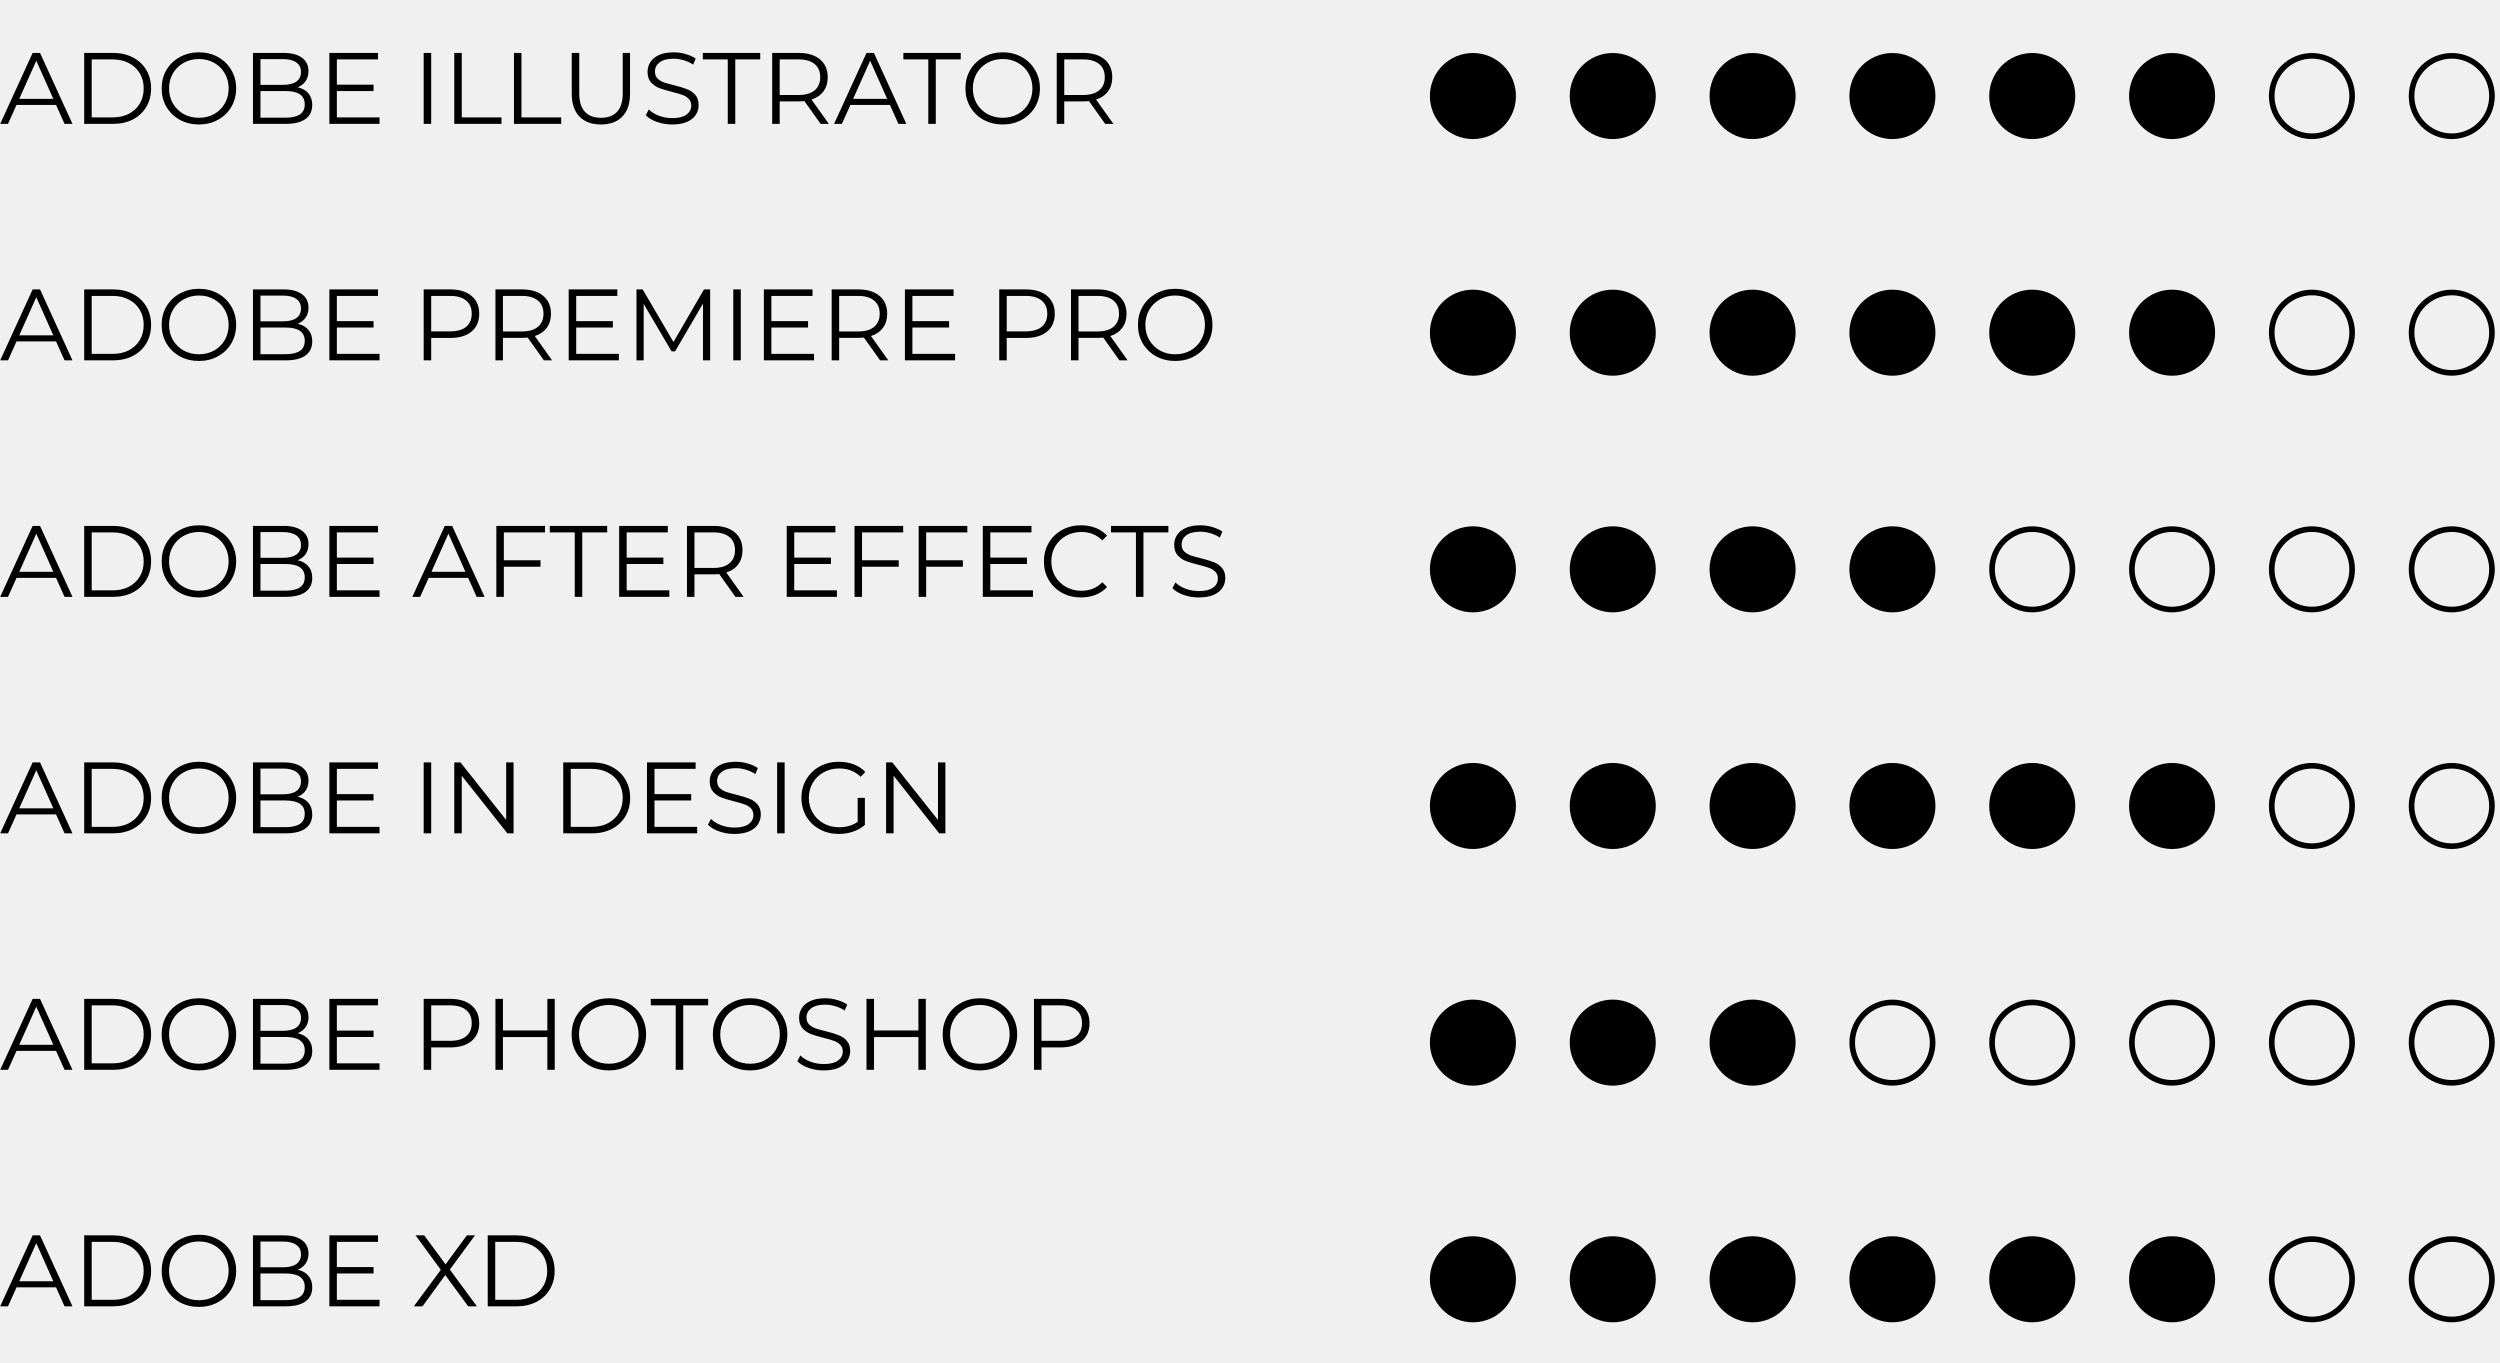
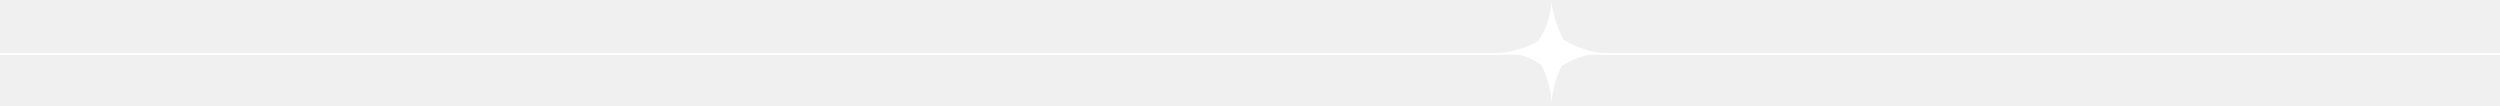
- <svg xmlns="http://www.w3.org/2000/svg" width="444" height="242" viewBox="0 0 444 242" fill="none">
-   <circle cx="261.589" cy="17.057" r="7.642" fill="black" />
-   <circle cx="286.424" cy="17.057" r="7.642" fill="black" />
-   <circle cx="311.259" cy="17.057" r="7.642" fill="black" />
-   <circle cx="336.094" cy="17.057" r="7.642" fill="black" />
-   <circle cx="360.929" cy="17.057" r="7.642" fill="black" />
-   <circle cx="385.764" cy="17.057" r="7.642" fill="black" />
-   <circle cx="410.599" cy="17.057" r="7.142" stroke="black" />
-   <circle cx="435.434" cy="17.057" r="7.142" stroke="black" />
-   <circle cx="261.589" cy="101.114" r="7.642" fill="black" />
-   <circle cx="286.424" cy="101.114" r="7.642" fill="black" />
-   <circle cx="311.259" cy="101.114" r="7.642" fill="black" />
-   <circle cx="336.094" cy="101.114" r="7.642" fill="black" />
-   <circle cx="360.929" cy="101.114" r="7.142" stroke="black" />
-   <circle cx="385.764" cy="101.114" r="7.142" stroke="black" />
-   <circle cx="410.599" cy="101.114" r="7.142" stroke="black" />
-   <circle cx="435.434" cy="101.114" r="7.142" stroke="black" />
-   <circle cx="261.589" cy="185.171" r="7.642" fill="black" />
-   <circle cx="286.424" cy="185.171" r="7.642" fill="black" />
-   <circle cx="311.259" cy="185.171" r="7.642" fill="black" />
-   <circle cx="336.094" cy="185.171" r="7.142" stroke="black" />
-   <circle cx="360.929" cy="185.171" r="7.142" stroke="black" />
-   <circle cx="385.764" cy="185.171" r="7.142" stroke="black" />
-   <circle cx="410.599" cy="185.171" r="7.142" stroke="black" />
-   <circle cx="435.434" cy="185.171" r="7.142" stroke="black" />
-   <circle cx="261.589" cy="59.086" r="7.642" fill="black" />
-   <circle cx="286.424" cy="59.086" r="7.642" fill="black" />
-   <circle cx="311.259" cy="59.086" r="7.642" fill="black" />
-   <circle cx="336.094" cy="59.086" r="7.642" fill="black" />
-   <circle cx="360.929" cy="59.086" r="7.642" fill="black" />
-   <circle cx="385.764" cy="59.086" r="7.642" fill="black" />
-   <circle cx="410.599" cy="59.086" r="7.142" stroke="black" />
-   <circle cx="435.434" cy="59.086" r="7.142" stroke="black" />
-   <circle cx="261.589" cy="143.143" r="7.642" fill="black" />
-   <circle cx="286.424" cy="143.143" r="7.642" fill="black" />
-   <circle cx="311.259" cy="143.143" r="7.642" fill="black" />
-   <circle cx="336.094" cy="143.143" r="7.642" fill="black" />
-   <circle cx="360.929" cy="143.143" r="7.642" fill="black" />
-   <circle cx="385.764" cy="143.143" r="7.642" fill="black" />
-   <circle cx="410.599" cy="143.143" r="7.142" stroke="black" />
-   <circle cx="435.434" cy="143.143" r="7.142" stroke="black" />
-   <circle cx="261.589" cy="227.2" r="7.642" fill="black" />
-   <circle cx="286.424" cy="227.2" r="7.642" fill="black" />
-   <circle cx="311.259" cy="227.2" r="7.642" fill="black" />
-   <circle cx="336.094" cy="227.2" r="7.642" fill="black" />
-   <circle cx="360.929" cy="227.2" r="7.642" fill="black" />
-   <circle cx="385.764" cy="227.2" r="7.642" fill="black" />
-   <circle cx="410.599" cy="227.2" r="7.142" stroke="black" />
-   <circle cx="435.434" cy="227.2" r="7.142" stroke="black" />
-   <path d="M9.954 18.634H2.934L1.422 22H0.036L5.796 9.4H7.11L12.87 22H11.466L9.954 18.634ZM9.468 17.554L6.444 10.786L3.42 17.554H9.468ZM14.954 9.4H20.084C21.416 9.4 22.592 9.67 23.612 10.21C24.632 10.738 25.424 11.482 25.988 12.442C26.552 13.39 26.834 14.476 26.834 15.7C26.834 16.924 26.552 18.016 25.988 18.976C25.424 19.924 24.632 20.668 23.612 21.208C22.592 21.736 21.416 22 20.084 22H14.954V9.4ZM20.012 20.848C21.116 20.848 22.082 20.632 22.91 20.2C23.738 19.756 24.38 19.15 24.836 18.382C25.292 17.602 25.52 16.708 25.52 15.7C25.52 14.692 25.292 13.804 24.836 13.036C24.38 12.256 23.738 11.65 22.91 11.218C22.082 10.774 21.116 10.552 20.012 10.552H16.286V20.848H20.012ZM35.333 22.108C34.085 22.108 32.951 21.832 31.931 21.28C30.923 20.716 30.131 19.948 29.555 18.976C28.991 18.004 28.709 16.912 28.709 15.7C28.709 14.488 28.991 13.396 29.555 12.424C30.131 11.452 30.923 10.69 31.931 10.138C32.951 9.574 34.085 9.292 35.333 9.292C36.581 9.292 37.703 9.568 38.699 10.12C39.707 10.672 40.499 11.44 41.075 12.424C41.651 13.396 41.939 14.488 41.939 15.7C41.939 16.912 41.651 18.01 41.075 18.994C40.499 19.966 39.707 20.728 38.699 21.28C37.703 21.832 36.581 22.108 35.333 22.108ZM35.333 20.92C36.329 20.92 37.229 20.698 38.033 20.254C38.837 19.798 39.467 19.174 39.923 18.382C40.379 17.578 40.607 16.684 40.607 15.7C40.607 14.716 40.379 13.828 39.923 13.036C39.467 12.232 38.837 11.608 38.033 11.164C37.229 10.708 36.329 10.48 35.333 10.48C34.337 10.48 33.431 10.708 32.615 11.164C31.811 11.608 31.175 12.232 30.707 13.036C30.251 13.828 30.023 14.716 30.023 15.7C30.023 16.684 30.251 17.578 30.707 18.382C31.175 19.174 31.811 19.798 32.615 20.254C33.431 20.698 34.337 20.92 35.333 20.92ZM52.863 15.502C53.691 15.682 54.327 16.042 54.771 16.582C55.227 17.11 55.455 17.794 55.455 18.634C55.455 19.714 55.053 20.548 54.249 21.136C53.457 21.712 52.281 22 50.721 22H44.925V9.4H50.361C51.765 9.4 52.851 9.682 53.619 10.246C54.399 10.81 54.789 11.608 54.789 12.64C54.789 13.336 54.615 13.93 54.267 14.422C53.931 14.902 53.463 15.262 52.863 15.502ZM46.257 10.498V15.07H50.271C51.291 15.07 52.077 14.878 52.629 14.494C53.181 14.098 53.457 13.528 53.457 12.784C53.457 12.04 53.181 11.476 52.629 11.092C52.077 10.696 51.291 10.498 50.271 10.498H46.257ZM50.703 20.902C51.831 20.902 52.683 20.71 53.259 20.326C53.835 19.942 54.123 19.342 54.123 18.526C54.123 16.954 52.983 16.168 50.703 16.168H46.257V20.902H50.703ZM67.405 20.848V22H58.495V9.4H67.135V10.552H59.827V15.034H66.343V16.168H59.827V20.848H67.405ZM75.247 9.4H76.579V22H75.247V9.4ZM80.679 9.4H82.011V20.848H89.067V22H80.679V9.4ZM91.279 9.4H92.611V20.848H99.667V22H91.279V9.4ZM106.726 22.108C105.094 22.108 103.822 21.64 102.91 20.704C101.998 19.768 101.542 18.406 101.542 16.618V9.4H102.874V16.564C102.874 18.028 103.204 19.12 103.864 19.84C104.524 20.56 105.478 20.92 106.726 20.92C107.986 20.92 108.946 20.56 109.606 19.84C110.266 19.12 110.596 18.028 110.596 16.564V9.4H111.892V16.618C111.892 18.406 111.436 19.768 110.524 20.704C109.624 21.64 108.358 22.108 106.726 22.108ZM119.38 22.108C118.444 22.108 117.544 21.958 116.68 21.658C115.828 21.358 115.168 20.962 114.7 20.47L115.222 19.444C115.678 19.9 116.284 20.272 117.04 20.56C117.796 20.836 118.576 20.974 119.38 20.974C120.508 20.974 121.354 20.77 121.918 20.362C122.482 19.942 122.764 19.402 122.764 18.742C122.764 18.238 122.608 17.836 122.296 17.536C121.996 17.236 121.624 17.008 121.18 16.852C120.736 16.684 120.118 16.504 119.326 16.312C118.378 16.072 117.622 15.844 117.058 15.628C116.494 15.4 116.008 15.058 115.6 14.602C115.204 14.146 115.006 13.528 115.006 12.748C115.006 12.112 115.174 11.536 115.51 11.02C115.846 10.492 116.362 10.072 117.058 9.76C117.754 9.448 118.618 9.292 119.65 9.292C120.37 9.292 121.072 9.394 121.756 9.598C122.452 9.79 123.052 10.06 123.556 10.408L123.106 11.47C122.578 11.122 122.014 10.864 121.414 10.696C120.814 10.516 120.226 10.426 119.65 10.426C118.546 10.426 117.712 10.642 117.148 11.074C116.596 11.494 116.32 12.04 116.32 12.712C116.32 13.216 116.47 13.624 116.77 13.936C117.082 14.236 117.466 14.47 117.922 14.638C118.39 14.794 119.014 14.968 119.794 15.16C120.718 15.388 121.462 15.616 122.026 15.844C122.602 16.06 123.088 16.396 123.484 16.852C123.88 17.296 124.078 17.902 124.078 18.67C124.078 19.306 123.904 19.888 123.556 20.416C123.22 20.932 122.698 21.346 121.99 21.658C121.282 21.958 120.412 22.108 119.38 22.108ZM129.252 10.552H124.824V9.4H135.012V10.552H130.584V22H129.252V10.552ZM145.744 22L142.864 17.95C142.54 17.986 142.204 18.004 141.856 18.004H138.472V22H137.14V9.4H141.856C143.464 9.4 144.724 9.784 145.636 10.552C146.548 11.32 147.004 12.376 147.004 13.72C147.004 14.704 146.752 15.538 146.248 16.222C145.756 16.894 145.048 17.38 144.124 17.68L147.202 22H145.744ZM141.82 16.87C143.068 16.87 144.022 16.594 144.682 16.042C145.342 15.49 145.672 14.716 145.672 13.72C145.672 12.7 145.342 11.92 144.682 11.38C144.022 10.828 143.068 10.552 141.82 10.552H138.472V16.87H141.82ZM158.05 18.634H151.03L149.518 22H148.132L153.892 9.4H155.206L160.966 22H159.562L158.05 18.634ZM157.564 17.554L154.54 10.786L151.516 17.554H157.564ZM164.865 10.552H160.437V9.4H170.625V10.552H166.197V22H164.865V10.552ZM178.085 22.108C176.837 22.108 175.703 21.832 174.683 21.28C173.675 20.716 172.883 19.948 172.307 18.976C171.743 18.004 171.461 16.912 171.461 15.7C171.461 14.488 171.743 13.396 172.307 12.424C172.883 11.452 173.675 10.69 174.683 10.138C175.703 9.574 176.837 9.292 178.085 9.292C179.333 9.292 180.455 9.568 181.451 10.12C182.459 10.672 183.251 11.44 183.827 12.424C184.403 13.396 184.691 14.488 184.691 15.7C184.691 16.912 184.403 18.01 183.827 18.994C183.251 19.966 182.459 20.728 181.451 21.28C180.455 21.832 179.333 22.108 178.085 22.108ZM178.085 20.92C179.081 20.92 179.981 20.698 180.785 20.254C181.589 19.798 182.219 19.174 182.675 18.382C183.131 17.578 183.359 16.684 183.359 15.7C183.359 14.716 183.131 13.828 182.675 13.036C182.219 12.232 181.589 11.608 180.785 11.164C179.981 10.708 179.081 10.48 178.085 10.48C177.089 10.48 176.183 10.708 175.367 11.164C174.563 11.608 173.927 12.232 173.459 13.036C173.003 13.828 172.775 14.716 172.775 15.7C172.775 16.684 173.003 17.578 173.459 18.382C173.927 19.174 174.563 19.798 175.367 20.254C176.183 20.698 177.089 20.92 178.085 20.92ZM196.281 22L193.401 17.95C193.077 17.986 192.741 18.004 192.393 18.004H189.009V22H187.677V9.4H192.393C194.001 9.4 195.261 9.784 196.173 10.552C197.085 11.32 197.541 12.376 197.541 13.72C197.541 14.704 197.289 15.538 196.785 16.222C196.293 16.894 195.585 17.38 194.661 17.68L197.739 22H196.281ZM192.357 16.87C193.605 16.87 194.559 16.594 195.219 16.042C195.879 15.49 196.209 14.716 196.209 13.72C196.209 12.7 195.879 11.92 195.219 11.38C194.559 10.828 193.605 10.552 192.357 10.552H189.009V16.87H192.357Z" fill="black" />
-   <path d="M9.954 102.634H2.934L1.422 106H0.036L5.796 93.4H7.11L12.87 106H11.466L9.954 102.634ZM9.468 101.554L6.444 94.786L3.42 101.554H9.468ZM14.954 93.4H20.084C21.416 93.4 22.592 93.67 23.612 94.21C24.632 94.738 25.424 95.482 25.988 96.442C26.552 97.39 26.834 98.476 26.834 99.7C26.834 100.924 26.552 102.016 25.988 102.976C25.424 103.924 24.632 104.668 23.612 105.208C22.592 105.736 21.416 106 20.084 106H14.954V93.4ZM20.012 104.848C21.116 104.848 22.082 104.632 22.91 104.2C23.738 103.756 24.38 103.15 24.836 102.382C25.292 101.602 25.52 100.708 25.52 99.7C25.52 98.692 25.292 97.804 24.836 97.036C24.38 96.256 23.738 95.65 22.91 95.218C22.082 94.774 21.116 94.552 20.012 94.552H16.286V104.848H20.012ZM35.333 106.108C34.085 106.108 32.951 105.832 31.931 105.28C30.923 104.716 30.131 103.948 29.555 102.976C28.991 102.004 28.709 100.912 28.709 99.7C28.709 98.488 28.991 97.396 29.555 96.424C30.131 95.452 30.923 94.69 31.931 94.138C32.951 93.574 34.085 93.292 35.333 93.292C36.581 93.292 37.703 93.568 38.699 94.12C39.707 94.672 40.499 95.44 41.075 96.424C41.651 97.396 41.939 98.488 41.939 99.7C41.939 100.912 41.651 102.01 41.075 102.994C40.499 103.966 39.707 104.728 38.699 105.28C37.703 105.832 36.581 106.108 35.333 106.108ZM35.333 104.92C36.329 104.92 37.229 104.698 38.033 104.254C38.837 103.798 39.467 103.174 39.923 102.382C40.379 101.578 40.607 100.684 40.607 99.7C40.607 98.716 40.379 97.828 39.923 97.036C39.467 96.232 38.837 95.608 38.033 95.164C37.229 94.708 36.329 94.48 35.333 94.48C34.337 94.48 33.431 94.708 32.615 95.164C31.811 95.608 31.175 96.232 30.707 97.036C30.251 97.828 30.023 98.716 30.023 99.7C30.023 100.684 30.251 101.578 30.707 102.382C31.175 103.174 31.811 103.798 32.615 104.254C33.431 104.698 34.337 104.92 35.333 104.92ZM52.863 99.502C53.691 99.682 54.327 100.042 54.771 100.582C55.227 101.11 55.455 101.794 55.455 102.634C55.455 103.714 55.053 104.548 54.249 105.136C53.457 105.712 52.281 106 50.721 106H44.925V93.4H50.361C51.765 93.4 52.851 93.682 53.619 94.246C54.399 94.81 54.789 95.608 54.789 96.64C54.789 97.336 54.615 97.93 54.267 98.422C53.931 98.902 53.463 99.262 52.863 99.502ZM46.257 94.498V99.07H50.271C51.291 99.07 52.077 98.878 52.629 98.494C53.181 98.098 53.457 97.528 53.457 96.784C53.457 96.04 53.181 95.476 52.629 95.092C52.077 94.696 51.291 94.498 50.271 94.498H46.257ZM50.703 104.902C51.831 104.902 52.683 104.71 53.259 104.326C53.835 103.942 54.123 103.342 54.123 102.526C54.123 100.954 52.983 100.168 50.703 100.168H46.257V104.902H50.703ZM67.405 104.848V106H58.495V93.4H67.135V94.552H59.827V99.034H66.343V100.168H59.827V104.848H67.405ZM83.149 102.634H76.129L74.617 106H73.231L78.991 93.4H80.305L86.065 106H84.661L83.149 102.634ZM82.663 101.554L79.639 94.786L76.615 101.554H82.663ZM89.482 94.552V99.502H95.998V100.654H89.482V106H88.15V93.4H96.79V94.552H89.482ZM102.076 94.552H97.648V93.4H107.836V94.552H103.408V106H102.076V94.552ZM118.874 104.848V106H109.964V93.4H118.604V94.552H111.296V99.034H117.812V100.168H111.296V104.848H118.874ZM130.609 106L127.729 101.95C127.405 101.986 127.069 102.004 126.721 102.004H123.337V106H122.005V93.4H126.721C128.329 93.4 129.589 93.784 130.501 94.552C131.413 95.32 131.869 96.376 131.869 97.72C131.869 98.704 131.617 99.538 131.113 100.222C130.621 100.894 129.913 101.38 128.989 101.68L132.067 106H130.609ZM126.685 100.87C127.933 100.87 128.887 100.594 129.547 100.042C130.207 99.49 130.537 98.716 130.537 97.72C130.537 96.7 130.207 95.92 129.547 95.38C128.887 94.828 127.933 94.552 126.685 94.552H123.337V100.87H126.685ZM148.634 104.848V106H139.724V93.4H148.364V94.552H141.056V99.034H147.572V100.168H141.056V104.848H148.634ZM153.097 94.552V99.502H159.613V100.654H153.097V106H151.765V93.4H160.405V94.552H153.097ZM164.488 94.552V99.502H171.004V100.654H164.488V106H163.156V93.4H171.796V94.552H164.488ZM183.456 104.848V106H174.546V93.4H183.186V94.552H175.878V99.034H182.394V100.168H175.878V104.848H183.456ZM191.989 106.108C190.741 106.108 189.613 105.832 188.605 105.28C187.609 104.728 186.823 103.966 186.247 102.994C185.683 102.01 185.401 100.912 185.401 99.7C185.401 98.488 185.683 97.396 186.247 96.424C186.823 95.44 187.615 94.672 188.623 94.12C189.631 93.568 190.759 93.292 192.007 93.292C192.943 93.292 193.807 93.448 194.599 93.76C195.391 94.072 196.063 94.528 196.615 95.128L195.769 95.974C194.785 94.978 193.543 94.48 192.043 94.48C191.047 94.48 190.141 94.708 189.325 95.164C188.509 95.62 187.867 96.244 187.399 97.036C186.943 97.828 186.715 98.716 186.715 99.7C186.715 100.684 186.943 101.572 187.399 102.364C187.867 103.156 188.509 103.78 189.325 104.236C190.141 104.692 191.047 104.92 192.043 104.92C193.555 104.92 194.797 104.416 195.769 103.408L196.615 104.254C196.063 104.854 195.385 105.316 194.581 105.64C193.789 105.952 192.925 106.108 191.989 106.108ZM201.744 94.552H197.316V93.4H207.504V94.552H203.076V106H201.744V94.552ZM212.913 106.108C211.977 106.108 211.077 105.958 210.213 105.658C209.361 105.358 208.701 104.962 208.233 104.47L208.755 103.444C209.211 103.9 209.817 104.272 210.573 104.56C211.329 104.836 212.109 104.974 212.913 104.974C214.041 104.974 214.887 104.77 215.451 104.362C216.015 103.942 216.297 103.402 216.297 102.742C216.297 102.238 216.141 101.836 215.829 101.536C215.529 101.236 215.157 101.008 214.713 100.852C214.269 100.684 213.651 100.504 212.859 100.312C211.911 100.072 211.155 99.844 210.591 99.628C210.027 99.4 209.541 99.058 209.133 98.602C208.737 98.146 208.539 97.528 208.539 96.748C208.539 96.112 208.707 95.536 209.043 95.02C209.379 94.492 209.895 94.072 210.591 93.76C211.287 93.448 212.151 93.292 213.183 93.292C213.903 93.292 214.605 93.394 215.289 93.598C215.985 93.79 216.585 94.06 217.089 94.408L216.639 95.47C216.111 95.122 215.547 94.864 214.947 94.696C214.347 94.516 213.759 94.426 213.183 94.426C212.079 94.426 211.245 94.642 210.681 95.074C210.129 95.494 209.853 96.04 209.853 96.712C209.853 97.216 210.003 97.624 210.303 97.936C210.615 98.236 210.999 98.47 211.455 98.638C211.923 98.794 212.547 98.968 213.327 99.16C214.251 99.388 214.995 99.616 215.559 99.844C216.135 100.06 216.621 100.396 217.017 100.852C217.413 101.296 217.611 101.902 217.611 102.67C217.611 103.306 217.437 103.888 217.089 104.416C216.753 104.932 216.231 105.346 215.523 105.658C214.815 105.958 213.945 106.108 212.913 106.108Z" fill="black" />
-   <path d="M9.954 186.634H2.934L1.422 190H0.036L5.796 177.4H7.11L12.87 190H11.466L9.954 186.634ZM9.468 185.554L6.444 178.786L3.42 185.554H9.468ZM14.954 177.4H20.084C21.416 177.4 22.592 177.67 23.612 178.21C24.632 178.738 25.424 179.482 25.988 180.442C26.552 181.39 26.834 182.476 26.834 183.7C26.834 184.924 26.552 186.016 25.988 186.976C25.424 187.924 24.632 188.668 23.612 189.208C22.592 189.736 21.416 190 20.084 190H14.954V177.4ZM20.012 188.848C21.116 188.848 22.082 188.632 22.91 188.2C23.738 187.756 24.38 187.15 24.836 186.382C25.292 185.602 25.52 184.708 25.52 183.7C25.52 182.692 25.292 181.804 24.836 181.036C24.38 180.256 23.738 179.65 22.91 179.218C22.082 178.774 21.116 178.552 20.012 178.552H16.286V188.848H20.012ZM35.333 190.108C34.085 190.108 32.951 189.832 31.931 189.28C30.923 188.716 30.131 187.948 29.555 186.976C28.991 186.004 28.709 184.912 28.709 183.7C28.709 182.488 28.991 181.396 29.555 180.424C30.131 179.452 30.923 178.69 31.931 178.138C32.951 177.574 34.085 177.292 35.333 177.292C36.581 177.292 37.703 177.568 38.699 178.12C39.707 178.672 40.499 179.44 41.075 180.424C41.651 181.396 41.939 182.488 41.939 183.7C41.939 184.912 41.651 186.01 41.075 186.994C40.499 187.966 39.707 188.728 38.699 189.28C37.703 189.832 36.581 190.108 35.333 190.108ZM35.333 188.92C36.329 188.92 37.229 188.698 38.033 188.254C38.837 187.798 39.467 187.174 39.923 186.382C40.379 185.578 40.607 184.684 40.607 183.7C40.607 182.716 40.379 181.828 39.923 181.036C39.467 180.232 38.837 179.608 38.033 179.164C37.229 178.708 36.329 178.48 35.333 178.48C34.337 178.48 33.431 178.708 32.615 179.164C31.811 179.608 31.175 180.232 30.707 181.036C30.251 181.828 30.023 182.716 30.023 183.7C30.023 184.684 30.251 185.578 30.707 186.382C31.175 187.174 31.811 187.798 32.615 188.254C33.431 188.698 34.337 188.92 35.333 188.92ZM52.863 183.502C53.691 183.682 54.327 184.042 54.771 184.582C55.227 185.11 55.455 185.794 55.455 186.634C55.455 187.714 55.053 188.548 54.249 189.136C53.457 189.712 52.281 190 50.721 190H44.925V177.4H50.361C51.765 177.4 52.851 177.682 53.619 178.246C54.399 178.81 54.789 179.608 54.789 180.64C54.789 181.336 54.615 181.93 54.267 182.422C53.931 182.902 53.463 183.262 52.863 183.502ZM46.257 178.498V183.07H50.271C51.291 183.07 52.077 182.878 52.629 182.494C53.181 182.098 53.457 181.528 53.457 180.784C53.457 180.04 53.181 179.476 52.629 179.092C52.077 178.696 51.291 178.498 50.271 178.498H46.257ZM50.703 188.902C51.831 188.902 52.683 188.71 53.259 188.326C53.835 187.942 54.123 187.342 54.123 186.526C54.123 184.954 52.983 184.168 50.703 184.168H46.257V188.902H50.703ZM67.405 188.848V190H58.495V177.4H67.135V178.552H59.827V183.034H66.343V184.168H59.827V188.848H67.405ZM79.963 177.4C81.571 177.4 82.831 177.784 83.743 178.552C84.655 179.32 85.111 180.376 85.111 181.72C85.111 183.064 84.655 184.12 83.743 184.888C82.831 185.644 81.571 186.022 79.963 186.022H76.579V190H75.247V177.4H79.963ZM79.927 184.852C81.175 184.852 82.129 184.582 82.789 184.042C83.449 183.49 83.779 182.716 83.779 181.72C83.779 180.7 83.449 179.92 82.789 179.38C82.129 178.828 81.175 178.552 79.927 178.552H76.579V184.852H79.927ZM98.522 177.4V190H97.207V184.186H89.323V190H87.992V177.4H89.323V183.016H97.207V177.4H98.522ZM108.142 190.108C106.894 190.108 105.76 189.832 104.74 189.28C103.732 188.716 102.94 187.948 102.364 186.976C101.8 186.004 101.518 184.912 101.518 183.7C101.518 182.488 101.8 181.396 102.364 180.424C102.94 179.452 103.732 178.69 104.74 178.138C105.76 177.574 106.894 177.292 108.142 177.292C109.39 177.292 110.512 177.568 111.508 178.12C112.516 178.672 113.308 179.44 113.884 180.424C114.46 181.396 114.748 182.488 114.748 183.7C114.748 184.912 114.46 186.01 113.884 186.994C113.308 187.966 112.516 188.728 111.508 189.28C110.512 189.832 109.39 190.108 108.142 190.108ZM108.142 188.92C109.138 188.92 110.038 188.698 110.842 188.254C111.646 187.798 112.276 187.174 112.732 186.382C113.188 185.578 113.416 184.684 113.416 183.7C113.416 182.716 113.188 181.828 112.732 181.036C112.276 180.232 111.646 179.608 110.842 179.164C110.038 178.708 109.138 178.48 108.142 178.48C107.146 178.48 106.24 178.708 105.424 179.164C104.62 179.608 103.984 180.232 103.516 181.036C103.06 181.828 102.832 182.716 102.832 183.7C102.832 184.684 103.06 185.578 103.516 186.382C103.984 187.174 104.62 187.798 105.424 188.254C106.24 188.698 107.146 188.92 108.142 188.92ZM120.006 178.552H115.578V177.4H125.766V178.552H121.338V190H120.006V178.552ZM133.226 190.108C131.978 190.108 130.844 189.832 129.824 189.28C128.816 188.716 128.024 187.948 127.448 186.976C126.884 186.004 126.602 184.912 126.602 183.7C126.602 182.488 126.884 181.396 127.448 180.424C128.024 179.452 128.816 178.69 129.824 178.138C130.844 177.574 131.978 177.292 133.226 177.292C134.474 177.292 135.596 177.568 136.592 178.12C137.6 178.672 138.392 179.44 138.968 180.424C139.544 181.396 139.832 182.488 139.832 183.7C139.832 184.912 139.544 186.01 138.968 186.994C138.392 187.966 137.6 188.728 136.592 189.28C135.596 189.832 134.474 190.108 133.226 190.108ZM133.226 188.92C134.222 188.92 135.122 188.698 135.926 188.254C136.73 187.798 137.36 187.174 137.816 186.382C138.272 185.578 138.5 184.684 138.5 183.7C138.5 182.716 138.272 181.828 137.816 181.036C137.36 180.232 136.73 179.608 135.926 179.164C135.122 178.708 134.222 178.48 133.226 178.48C132.23 178.48 131.324 178.708 130.508 179.164C129.704 179.608 129.068 180.232 128.6 181.036C128.144 181.828 127.916 182.716 127.916 183.7C127.916 184.684 128.144 185.578 128.6 186.382C129.068 187.174 129.704 187.798 130.508 188.254C131.324 188.698 132.23 188.92 133.226 188.92ZM146.292 190.108C145.356 190.108 144.456 189.958 143.592 189.658C142.74 189.358 142.08 188.962 141.612 188.47L142.134 187.444C142.59 187.9 143.196 188.272 143.952 188.56C144.708 188.836 145.488 188.974 146.292 188.974C147.42 188.974 148.266 188.77 148.83 188.362C149.394 187.942 149.676 187.402 149.676 186.742C149.676 186.238 149.52 185.836 149.208 185.536C148.908 185.236 148.536 185.008 148.092 184.852C147.648 184.684 147.03 184.504 146.238 184.312C145.29 184.072 144.534 183.844 143.97 183.628C143.406 183.4 142.92 183.058 142.512 182.602C142.116 182.146 141.918 181.528 141.918 180.748C141.918 180.112 142.086 179.536 142.422 179.02C142.758 178.492 143.274 178.072 143.97 177.76C144.666 177.448 145.53 177.292 146.562 177.292C147.282 177.292 147.984 177.394 148.668 177.598C149.364 177.79 149.964 178.06 150.468 178.408L150.018 179.47C149.49 179.122 148.926 178.864 148.326 178.696C147.726 178.516 147.138 178.426 146.562 178.426C145.458 178.426 144.624 178.642 144.06 179.074C143.508 179.494 143.232 180.04 143.232 180.712C143.232 181.216 143.382 181.624 143.682 181.936C143.994 182.236 144.378 182.47 144.834 182.638C145.302 182.794 145.926 182.968 146.706 183.16C147.63 183.388 148.374 183.616 148.938 183.844C149.514 184.06 150 184.396 150.396 184.852C150.792 185.296 150.99 185.902 150.99 186.67C150.99 187.306 150.816 187.888 150.468 188.416C150.132 188.932 149.61 189.346 148.902 189.658C148.194 189.958 147.324 190.108 146.292 190.108ZM164.422 177.4V190H163.108V184.186H155.224V190H153.892V177.4H155.224V183.016H163.108V177.4H164.422ZM174.042 190.108C172.794 190.108 171.66 189.832 170.64 189.28C169.632 188.716 168.84 187.948 168.264 186.976C167.7 186.004 167.418 184.912 167.418 183.7C167.418 182.488 167.7 181.396 168.264 180.424C168.84 179.452 169.632 178.69 170.64 178.138C171.66 177.574 172.794 177.292 174.042 177.292C175.29 177.292 176.412 177.568 177.408 178.12C178.416 178.672 179.208 179.44 179.784 180.424C180.36 181.396 180.648 182.488 180.648 183.7C180.648 184.912 180.36 186.01 179.784 186.994C179.208 187.966 178.416 188.728 177.408 189.28C176.412 189.832 175.29 190.108 174.042 190.108ZM174.042 188.92C175.038 188.92 175.938 188.698 176.742 188.254C177.546 187.798 178.176 187.174 178.632 186.382C179.088 185.578 179.316 184.684 179.316 183.7C179.316 182.716 179.088 181.828 178.632 181.036C178.176 180.232 177.546 179.608 176.742 179.164C175.938 178.708 175.038 178.48 174.042 178.48C173.046 178.48 172.14 178.708 171.324 179.164C170.52 179.608 169.884 180.232 169.416 181.036C168.96 181.828 168.732 182.716 168.732 183.7C168.732 184.684 168.96 185.578 169.416 186.382C169.884 187.174 170.52 187.798 171.324 188.254C172.14 188.698 173.046 188.92 174.042 188.92ZM188.35 177.4C189.958 177.4 191.218 177.784 192.13 178.552C193.042 179.32 193.498 180.376 193.498 181.72C193.498 183.064 193.042 184.12 192.13 184.888C191.218 185.644 189.958 186.022 188.35 186.022H184.966V190H183.634V177.4H188.35ZM188.314 184.852C189.562 184.852 190.516 184.582 191.176 184.042C191.836 183.49 192.166 182.716 192.166 181.72C192.166 180.7 191.836 179.92 191.176 179.38C190.516 178.828 189.562 178.552 188.314 178.552H184.966V184.852H188.314Z" fill="black" />
-   <path d="M9.954 60.634H2.934L1.422 64H0.036L5.796 51.4H7.11L12.87 64H11.466L9.954 60.634ZM9.468 59.554L6.444 52.786L3.42 59.554H9.468ZM14.954 51.4H20.084C21.416 51.4 22.592 51.67 23.612 52.21C24.632 52.738 25.424 53.482 25.988 54.442C26.552 55.39 26.834 56.476 26.834 57.7C26.834 58.924 26.552 60.016 25.988 60.976C25.424 61.924 24.632 62.668 23.612 63.208C22.592 63.736 21.416 64 20.084 64H14.954V51.4ZM20.012 62.848C21.116 62.848 22.082 62.632 22.91 62.2C23.738 61.756 24.38 61.15 24.836 60.382C25.292 59.602 25.52 58.708 25.52 57.7C25.52 56.692 25.292 55.804 24.836 55.036C24.38 54.256 23.738 53.65 22.91 53.218C22.082 52.774 21.116 52.552 20.012 52.552H16.286V62.848H20.012ZM35.333 64.108C34.085 64.108 32.951 63.832 31.931 63.28C30.923 62.716 30.131 61.948 29.555 60.976C28.991 60.004 28.709 58.912 28.709 57.7C28.709 56.488 28.991 55.396 29.555 54.424C30.131 53.452 30.923 52.69 31.931 52.138C32.951 51.574 34.085 51.292 35.333 51.292C36.581 51.292 37.703 51.568 38.699 52.12C39.707 52.672 40.499 53.44 41.075 54.424C41.651 55.396 41.939 56.488 41.939 57.7C41.939 58.912 41.651 60.01 41.075 60.994C40.499 61.966 39.707 62.728 38.699 63.28C37.703 63.832 36.581 64.108 35.333 64.108ZM35.333 62.92C36.329 62.92 37.229 62.698 38.033 62.254C38.837 61.798 39.467 61.174 39.923 60.382C40.379 59.578 40.607 58.684 40.607 57.7C40.607 56.716 40.379 55.828 39.923 55.036C39.467 54.232 38.837 53.608 38.033 53.164C37.229 52.708 36.329 52.48 35.333 52.48C34.337 52.48 33.431 52.708 32.615 53.164C31.811 53.608 31.175 54.232 30.707 55.036C30.251 55.828 30.023 56.716 30.023 57.7C30.023 58.684 30.251 59.578 30.707 60.382C31.175 61.174 31.811 61.798 32.615 62.254C33.431 62.698 34.337 62.92 35.333 62.92ZM52.863 57.502C53.691 57.682 54.327 58.042 54.771 58.582C55.227 59.11 55.455 59.794 55.455 60.634C55.455 61.714 55.053 62.548 54.249 63.136C53.457 63.712 52.281 64 50.721 64H44.925V51.4H50.361C51.765 51.4 52.851 51.682 53.619 52.246C54.399 52.81 54.789 53.608 54.789 54.64C54.789 55.336 54.615 55.93 54.267 56.422C53.931 56.902 53.463 57.262 52.863 57.502ZM46.257 52.498V57.07H50.271C51.291 57.07 52.077 56.878 52.629 56.494C53.181 56.098 53.457 55.528 53.457 54.784C53.457 54.04 53.181 53.476 52.629 53.092C52.077 52.696 51.291 52.498 50.271 52.498H46.257ZM50.703 62.902C51.831 62.902 52.683 62.71 53.259 62.326C53.835 61.942 54.123 61.342 54.123 60.526C54.123 58.954 52.983 58.168 50.703 58.168H46.257V62.902H50.703ZM67.405 62.848V64H58.495V51.4H67.135V52.552H59.827V57.034H66.343V58.168H59.827V62.848H67.405ZM79.963 51.4C81.571 51.4 82.831 51.784 83.743 52.552C84.655 53.32 85.111 54.376 85.111 55.72C85.111 57.064 84.655 58.12 83.743 58.888C82.831 59.644 81.571 60.022 79.963 60.022H76.579V64H75.247V51.4H79.963ZM79.927 58.852C81.175 58.852 82.129 58.582 82.789 58.042C83.449 57.49 83.779 56.716 83.779 55.72C83.779 54.7 83.449 53.92 82.789 53.38C82.129 52.828 81.175 52.552 79.927 52.552H76.579V58.852H79.927ZM96.596 64L93.716 59.95C93.391 59.986 93.055 60.004 92.707 60.004H89.323V64H87.992V51.4H92.707C94.316 51.4 95.576 51.784 96.487 52.552C97.4 53.32 97.856 54.376 97.856 55.72C97.856 56.704 97.603 57.538 97.1 58.222C96.608 58.894 95.9 59.38 94.975 59.68L98.053 64H96.596ZM92.671 58.87C93.919 58.87 94.874 58.594 95.534 58.042C96.194 57.49 96.523 56.716 96.523 55.72C96.523 54.7 96.194 53.92 95.534 53.38C94.874 52.828 93.919 52.552 92.671 52.552H89.323V58.87H92.671ZM109.909 62.848V64H100.999V51.4H109.639V52.552H102.331V57.034H108.847V58.168H102.331V62.848H109.909ZM126.126 51.4V64H124.848V53.92L119.898 62.398H119.268L114.318 53.974V64H113.04V51.4H114.138L119.61 60.742L125.028 51.4H126.126ZM130.232 51.4H131.564V64H130.232V51.4ZM144.573 62.848V64H135.663V51.4H144.303V52.552H136.995V57.034H143.511V58.168H136.995V62.848H144.573ZM156.308 64L153.428 59.95C153.104 59.986 152.768 60.004 152.42 60.004H149.036V64H147.704V51.4H152.42C154.028 51.4 155.288 51.784 156.2 52.552C157.112 53.32 157.568 54.376 157.568 55.72C157.568 56.704 157.316 57.538 156.812 58.222C156.32 58.894 155.612 59.38 154.688 59.68L157.766 64H156.308ZM152.384 58.87C153.632 58.87 154.586 58.594 155.246 58.042C155.906 57.49 156.236 56.716 156.236 55.72C156.236 54.7 155.906 53.92 155.246 53.38C154.586 52.828 153.632 52.552 152.384 52.552H149.036V58.87H152.384ZM169.622 62.848V64H160.712V51.4H169.352V52.552H162.044V57.034H168.56V58.168H162.044V62.848H169.622ZM182.18 51.4C183.788 51.4 185.048 51.784 185.96 52.552C186.872 53.32 187.328 54.376 187.328 55.72C187.328 57.064 186.872 58.12 185.96 58.888C185.048 59.644 183.788 60.022 182.18 60.022H178.796V64H177.464V51.4H182.18ZM182.144 58.852C183.392 58.852 184.346 58.582 185.006 58.042C185.666 57.49 185.996 56.716 185.996 55.72C185.996 54.7 185.666 53.92 185.006 53.38C184.346 52.828 183.392 52.552 182.144 52.552H178.796V58.852H182.144ZM198.812 64L195.932 59.95C195.608 59.986 195.272 60.004 194.924 60.004H191.54V64H190.208V51.4H194.924C196.532 51.4 197.792 51.784 198.704 52.552C199.616 53.32 200.072 54.376 200.072 55.72C200.072 56.704 199.82 57.538 199.316 58.222C198.824 58.894 198.116 59.38 197.192 59.68L200.27 64H198.812ZM194.888 58.87C196.136 58.87 197.09 58.594 197.75 58.042C198.41 57.49 198.74 56.716 198.74 55.72C198.74 54.7 198.41 53.92 197.75 53.38C197.09 52.828 196.136 52.552 194.888 52.552H191.54V58.87H194.888ZM208.724 64.108C207.476 64.108 206.342 63.832 205.322 63.28C204.314 62.716 203.522 61.948 202.946 60.976C202.382 60.004 202.1 58.912 202.1 57.7C202.1 56.488 202.382 55.396 202.946 54.424C203.522 53.452 204.314 52.69 205.322 52.138C206.342 51.574 207.476 51.292 208.724 51.292C209.972 51.292 211.094 51.568 212.09 52.12C213.098 52.672 213.89 53.44 214.466 54.424C215.042 55.396 215.33 56.488 215.33 57.7C215.33 58.912 215.042 60.01 214.466 60.994C213.89 61.966 213.098 62.728 212.09 63.28C211.094 63.832 209.972 64.108 208.724 64.108ZM208.724 62.92C209.72 62.92 210.62 62.698 211.424 62.254C212.228 61.798 212.858 61.174 213.314 60.382C213.77 59.578 213.998 58.684 213.998 57.7C213.998 56.716 213.77 55.828 213.314 55.036C212.858 54.232 212.228 53.608 211.424 53.164C210.62 52.708 209.72 52.48 208.724 52.48C207.728 52.48 206.822 52.708 206.006 53.164C205.202 53.608 204.566 54.232 204.098 55.036C203.642 55.828 203.414 56.716 203.414 57.7C203.414 58.684 203.642 59.578 204.098 60.382C204.566 61.174 205.202 61.798 206.006 62.254C206.822 62.698 207.728 62.92 208.724 62.92Z" fill="black" />
-   <path d="M9.954 144.634H2.934L1.422 148H0.036L5.796 135.4H7.11L12.87 148H11.466L9.954 144.634ZM9.468 143.554L6.444 136.786L3.42 143.554H9.468ZM14.954 135.4H20.084C21.416 135.4 22.592 135.67 23.612 136.21C24.632 136.738 25.424 137.482 25.988 138.442C26.552 139.39 26.834 140.476 26.834 141.7C26.834 142.924 26.552 144.016 25.988 144.976C25.424 145.924 24.632 146.668 23.612 147.208C22.592 147.736 21.416 148 20.084 148H14.954V135.4ZM20.012 146.848C21.116 146.848 22.082 146.632 22.91 146.2C23.738 145.756 24.38 145.15 24.836 144.382C25.292 143.602 25.52 142.708 25.52 141.7C25.52 140.692 25.292 139.804 24.836 139.036C24.38 138.256 23.738 137.65 22.91 137.218C22.082 136.774 21.116 136.552 20.012 136.552H16.286V146.848H20.012ZM35.333 148.108C34.085 148.108 32.951 147.832 31.931 147.28C30.923 146.716 30.131 145.948 29.555 144.976C28.991 144.004 28.709 142.912 28.709 141.7C28.709 140.488 28.991 139.396 29.555 138.424C30.131 137.452 30.923 136.69 31.931 136.138C32.951 135.574 34.085 135.292 35.333 135.292C36.581 135.292 37.703 135.568 38.699 136.12C39.707 136.672 40.499 137.44 41.075 138.424C41.651 139.396 41.939 140.488 41.939 141.7C41.939 142.912 41.651 144.01 41.075 144.994C40.499 145.966 39.707 146.728 38.699 147.28C37.703 147.832 36.581 148.108 35.333 148.108ZM35.333 146.92C36.329 146.92 37.229 146.698 38.033 146.254C38.837 145.798 39.467 145.174 39.923 144.382C40.379 143.578 40.607 142.684 40.607 141.7C40.607 140.716 40.379 139.828 39.923 139.036C39.467 138.232 38.837 137.608 38.033 137.164C37.229 136.708 36.329 136.48 35.333 136.48C34.337 136.48 33.431 136.708 32.615 137.164C31.811 137.608 31.175 138.232 30.707 139.036C30.251 139.828 30.023 140.716 30.023 141.7C30.023 142.684 30.251 143.578 30.707 144.382C31.175 145.174 31.811 145.798 32.615 146.254C33.431 146.698 34.337 146.92 35.333 146.92ZM52.863 141.502C53.691 141.682 54.327 142.042 54.771 142.582C55.227 143.11 55.455 143.794 55.455 144.634C55.455 145.714 55.053 146.548 54.249 147.136C53.457 147.712 52.281 148 50.721 148H44.925V135.4H50.361C51.765 135.4 52.851 135.682 53.619 136.246C54.399 136.81 54.789 137.608 54.789 138.64C54.789 139.336 54.615 139.93 54.267 140.422C53.931 140.902 53.463 141.262 52.863 141.502ZM46.257 136.498V141.07H50.271C51.291 141.07 52.077 140.878 52.629 140.494C53.181 140.098 53.457 139.528 53.457 138.784C53.457 138.04 53.181 137.476 52.629 137.092C52.077 136.696 51.291 136.498 50.271 136.498H46.257ZM50.703 146.902C51.831 146.902 52.683 146.71 53.259 146.326C53.835 145.942 54.123 145.342 54.123 144.526C54.123 142.954 52.983 142.168 50.703 142.168H46.257V146.902H50.703ZM67.405 146.848V148H58.495V135.4H67.135V136.552H59.827V141.034H66.343V142.168H59.827V146.848H67.405ZM75.247 135.4H76.579V148H75.247V135.4ZM91.209 135.4V148H90.111L82.011 137.776V148H80.679V135.4H81.777L89.895 145.624V135.4H91.209ZM100.032 135.4H105.162C106.494 135.4 107.67 135.67 108.69 136.21C109.71 136.738 110.502 137.482 111.066 138.442C111.63 139.39 111.912 140.476 111.912 141.7C111.912 142.924 111.63 144.016 111.066 144.976C110.502 145.924 109.71 146.668 108.69 147.208C107.67 147.736 106.494 148 105.162 148H100.032V135.4ZM105.09 146.848C106.194 146.848 107.16 146.632 107.988 146.2C108.816 145.756 109.458 145.15 109.914 144.382C110.37 143.602 110.598 142.708 110.598 141.7C110.598 140.692 110.37 139.804 109.914 139.036C109.458 138.256 108.816 137.65 107.988 137.218C107.16 136.774 106.194 136.552 105.09 136.552H101.364V146.848H105.09ZM123.814 146.848V148H114.904V135.4H123.544V136.552H116.236V141.034H122.752V142.168H116.236V146.848H123.814ZM130.419 148.108C129.483 148.108 128.583 147.958 127.719 147.658C126.867 147.358 126.207 146.962 125.739 146.47L126.261 145.444C126.717 145.9 127.323 146.272 128.079 146.56C128.835 146.836 129.615 146.974 130.419 146.974C131.547 146.974 132.393 146.77 132.957 146.362C133.521 145.942 133.803 145.402 133.803 144.742C133.803 144.238 133.647 143.836 133.335 143.536C133.035 143.236 132.663 143.008 132.219 142.852C131.775 142.684 131.157 142.504 130.365 142.312C129.417 142.072 128.661 141.844 128.097 141.628C127.533 141.4 127.047 141.058 126.639 140.602C126.243 140.146 126.045 139.528 126.045 138.748C126.045 138.112 126.213 137.536 126.549 137.02C126.885 136.492 127.401 136.072 128.097 135.76C128.793 135.448 129.657 135.292 130.689 135.292C131.409 135.292 132.111 135.394 132.795 135.598C133.491 135.79 134.091 136.06 134.595 136.408L134.145 137.47C133.617 137.122 133.053 136.864 132.453 136.696C131.853 136.516 131.265 136.426 130.689 136.426C129.585 136.426 128.751 136.642 128.187 137.074C127.635 137.494 127.359 138.04 127.359 138.712C127.359 139.216 127.509 139.624 127.809 139.936C128.121 140.236 128.505 140.47 128.961 140.638C129.429 140.794 130.053 140.968 130.833 141.16C131.757 141.388 132.501 141.616 133.065 141.844C133.641 142.06 134.127 142.396 134.523 142.852C134.919 143.296 135.117 143.902 135.117 144.67C135.117 145.306 134.943 145.888 134.595 146.416C134.259 146.932 133.737 147.346 133.029 147.658C132.321 147.958 131.451 148.108 130.419 148.108ZM138.019 135.4H139.351V148H138.019V135.4ZM152.324 141.7H153.602V146.506C153.014 147.022 152.318 147.418 151.514 147.694C150.71 147.97 149.864 148.108 148.976 148.108C147.716 148.108 146.582 147.832 145.574 147.28C144.566 146.728 143.774 145.966 143.198 144.994C142.622 144.01 142.334 142.912 142.334 141.7C142.334 140.488 142.622 139.396 143.198 138.424C143.774 137.44 144.566 136.672 145.574 136.12C146.582 135.568 147.722 135.292 148.994 135.292C149.954 135.292 150.836 135.448 151.64 135.76C152.444 136.06 153.122 136.51 153.674 137.11L152.846 137.956C151.85 136.972 150.584 136.48 149.048 136.48C148.028 136.48 147.104 136.708 146.276 137.164C145.46 137.608 144.818 138.232 144.35 139.036C143.882 139.828 143.648 140.716 143.648 141.7C143.648 142.684 143.882 143.572 144.35 144.364C144.818 145.156 145.46 145.78 146.276 146.236C147.092 146.692 148.01 146.92 149.03 146.92C150.326 146.92 151.424 146.596 152.324 145.948V141.7ZM167.902 135.4V148H166.804L158.704 137.776V148H157.372V135.4H158.47L166.588 145.624V135.4H167.902Z" fill="black" />
-   <path d="M9.954 228.634H2.934L1.422 232H0.036L5.796 219.4H7.11L12.87 232H11.466L9.954 228.634ZM9.468 227.554L6.444 220.786L3.42 227.554H9.468ZM14.954 219.4H20.084C21.416 219.4 22.592 219.67 23.612 220.21C24.632 220.738 25.424 221.482 25.988 222.442C26.552 223.39 26.834 224.476 26.834 225.7C26.834 226.924 26.552 228.016 25.988 228.976C25.424 229.924 24.632 230.668 23.612 231.208C22.592 231.736 21.416 232 20.084 232H14.954V219.4ZM20.012 230.848C21.116 230.848 22.082 230.632 22.91 230.2C23.738 229.756 24.38 229.15 24.836 228.382C25.292 227.602 25.52 226.708 25.52 225.7C25.52 224.692 25.292 223.804 24.836 223.036C24.38 222.256 23.738 221.65 22.91 221.218C22.082 220.774 21.116 220.552 20.012 220.552H16.286V230.848H20.012ZM35.333 232.108C34.085 232.108 32.951 231.832 31.931 231.28C30.923 230.716 30.131 229.948 29.555 228.976C28.991 228.004 28.709 226.912 28.709 225.7C28.709 224.488 28.991 223.396 29.555 222.424C30.131 221.452 30.923 220.69 31.931 220.138C32.951 219.574 34.085 219.292 35.333 219.292C36.581 219.292 37.703 219.568 38.699 220.12C39.707 220.672 40.499 221.44 41.075 222.424C41.651 223.396 41.939 224.488 41.939 225.7C41.939 226.912 41.651 228.01 41.075 228.994C40.499 229.966 39.707 230.728 38.699 231.28C37.703 231.832 36.581 232.108 35.333 232.108ZM35.333 230.92C36.329 230.92 37.229 230.698 38.033 230.254C38.837 229.798 39.467 229.174 39.923 228.382C40.379 227.578 40.607 226.684 40.607 225.7C40.607 224.716 40.379 223.828 39.923 223.036C39.467 222.232 38.837 221.608 38.033 221.164C37.229 220.708 36.329 220.48 35.333 220.48C34.337 220.48 33.431 220.708 32.615 221.164C31.811 221.608 31.175 222.232 30.707 223.036C30.251 223.828 30.023 224.716 30.023 225.7C30.023 226.684 30.251 227.578 30.707 228.382C31.175 229.174 31.811 229.798 32.615 230.254C33.431 230.698 34.337 230.92 35.333 230.92ZM52.863 225.502C53.691 225.682 54.327 226.042 54.771 226.582C55.227 227.11 55.455 227.794 55.455 228.634C55.455 229.714 55.053 230.548 54.249 231.136C53.457 231.712 52.281 232 50.721 232H44.925V219.4H50.361C51.765 219.4 52.851 219.682 53.619 220.246C54.399 220.81 54.789 221.608 54.789 222.64C54.789 223.336 54.615 223.93 54.267 224.422C53.931 224.902 53.463 225.262 52.863 225.502ZM46.257 220.498V225.07H50.271C51.291 225.07 52.077 224.878 52.629 224.494C53.181 224.098 53.457 223.528 53.457 222.784C53.457 222.04 53.181 221.476 52.629 221.092C52.077 220.696 51.291 220.498 50.271 220.498H46.257ZM50.703 230.902C51.831 230.902 52.683 230.71 53.259 230.326C53.835 229.942 54.123 229.342 54.123 228.526C54.123 226.954 52.983 226.168 50.703 226.168H46.257V230.902H50.703ZM67.405 230.848V232H58.495V219.4H67.135V220.552H59.827V225.034H66.343V226.168H59.827V230.848H67.405ZM83.149 232L79.081 226.456L75.031 232H73.501L78.289 225.52L73.807 219.4H75.337L79.135 224.548L82.915 219.4H84.355L79.891 225.484L84.697 232H83.149ZM86.62 219.4H91.75C93.082 219.4 94.258 219.67 95.278 220.21C96.298 220.738 97.09 221.482 97.654 222.442C98.218 223.39 98.5 224.476 98.5 225.7C98.5 226.924 98.218 228.016 97.654 228.976C97.09 229.924 96.298 230.668 95.278 231.208C94.258 231.736 93.082 232 91.75 232H86.62V219.4ZM91.678 230.848C92.782 230.848 93.748 230.632 94.576 230.2C95.404 229.756 96.046 229.15 96.502 228.382C96.958 227.602 97.186 226.708 97.186 225.7C97.186 224.692 96.958 223.804 96.502 223.036C96.046 222.256 95.404 221.65 94.576 221.218C93.748 220.774 92.782 220.552 91.678 220.552H87.952V230.848H91.678Z" fill="black" />
+ <svg xmlns="http://www.w3.org/2000/svg" width="684" height="29" viewBox="0 0 684 29" fill="none">
+   <path d="M439 14.487C438.121 14.46 432.369 14.62 427.309 18.082C424.646 23.141 424.487 28.015 424.513 28.973C424.567 28.121 424.38 22.875 421.717 17.815C416.897 14.087 410.826 14.46 410 14.487C410.959 14.513 416.631 13.821 420.892 11.158C424.354 6.098 424.513 0.879 424.487 0C424.433 0.826 425.152 6.098 427.815 10.892C433.141 14.087 438.148 14.54 439 14.487Z" fill="white" />
+   <line y1="14.75" x2="684" y2="14.75" stroke="white" stroke-width="0.5" />
</svg>
